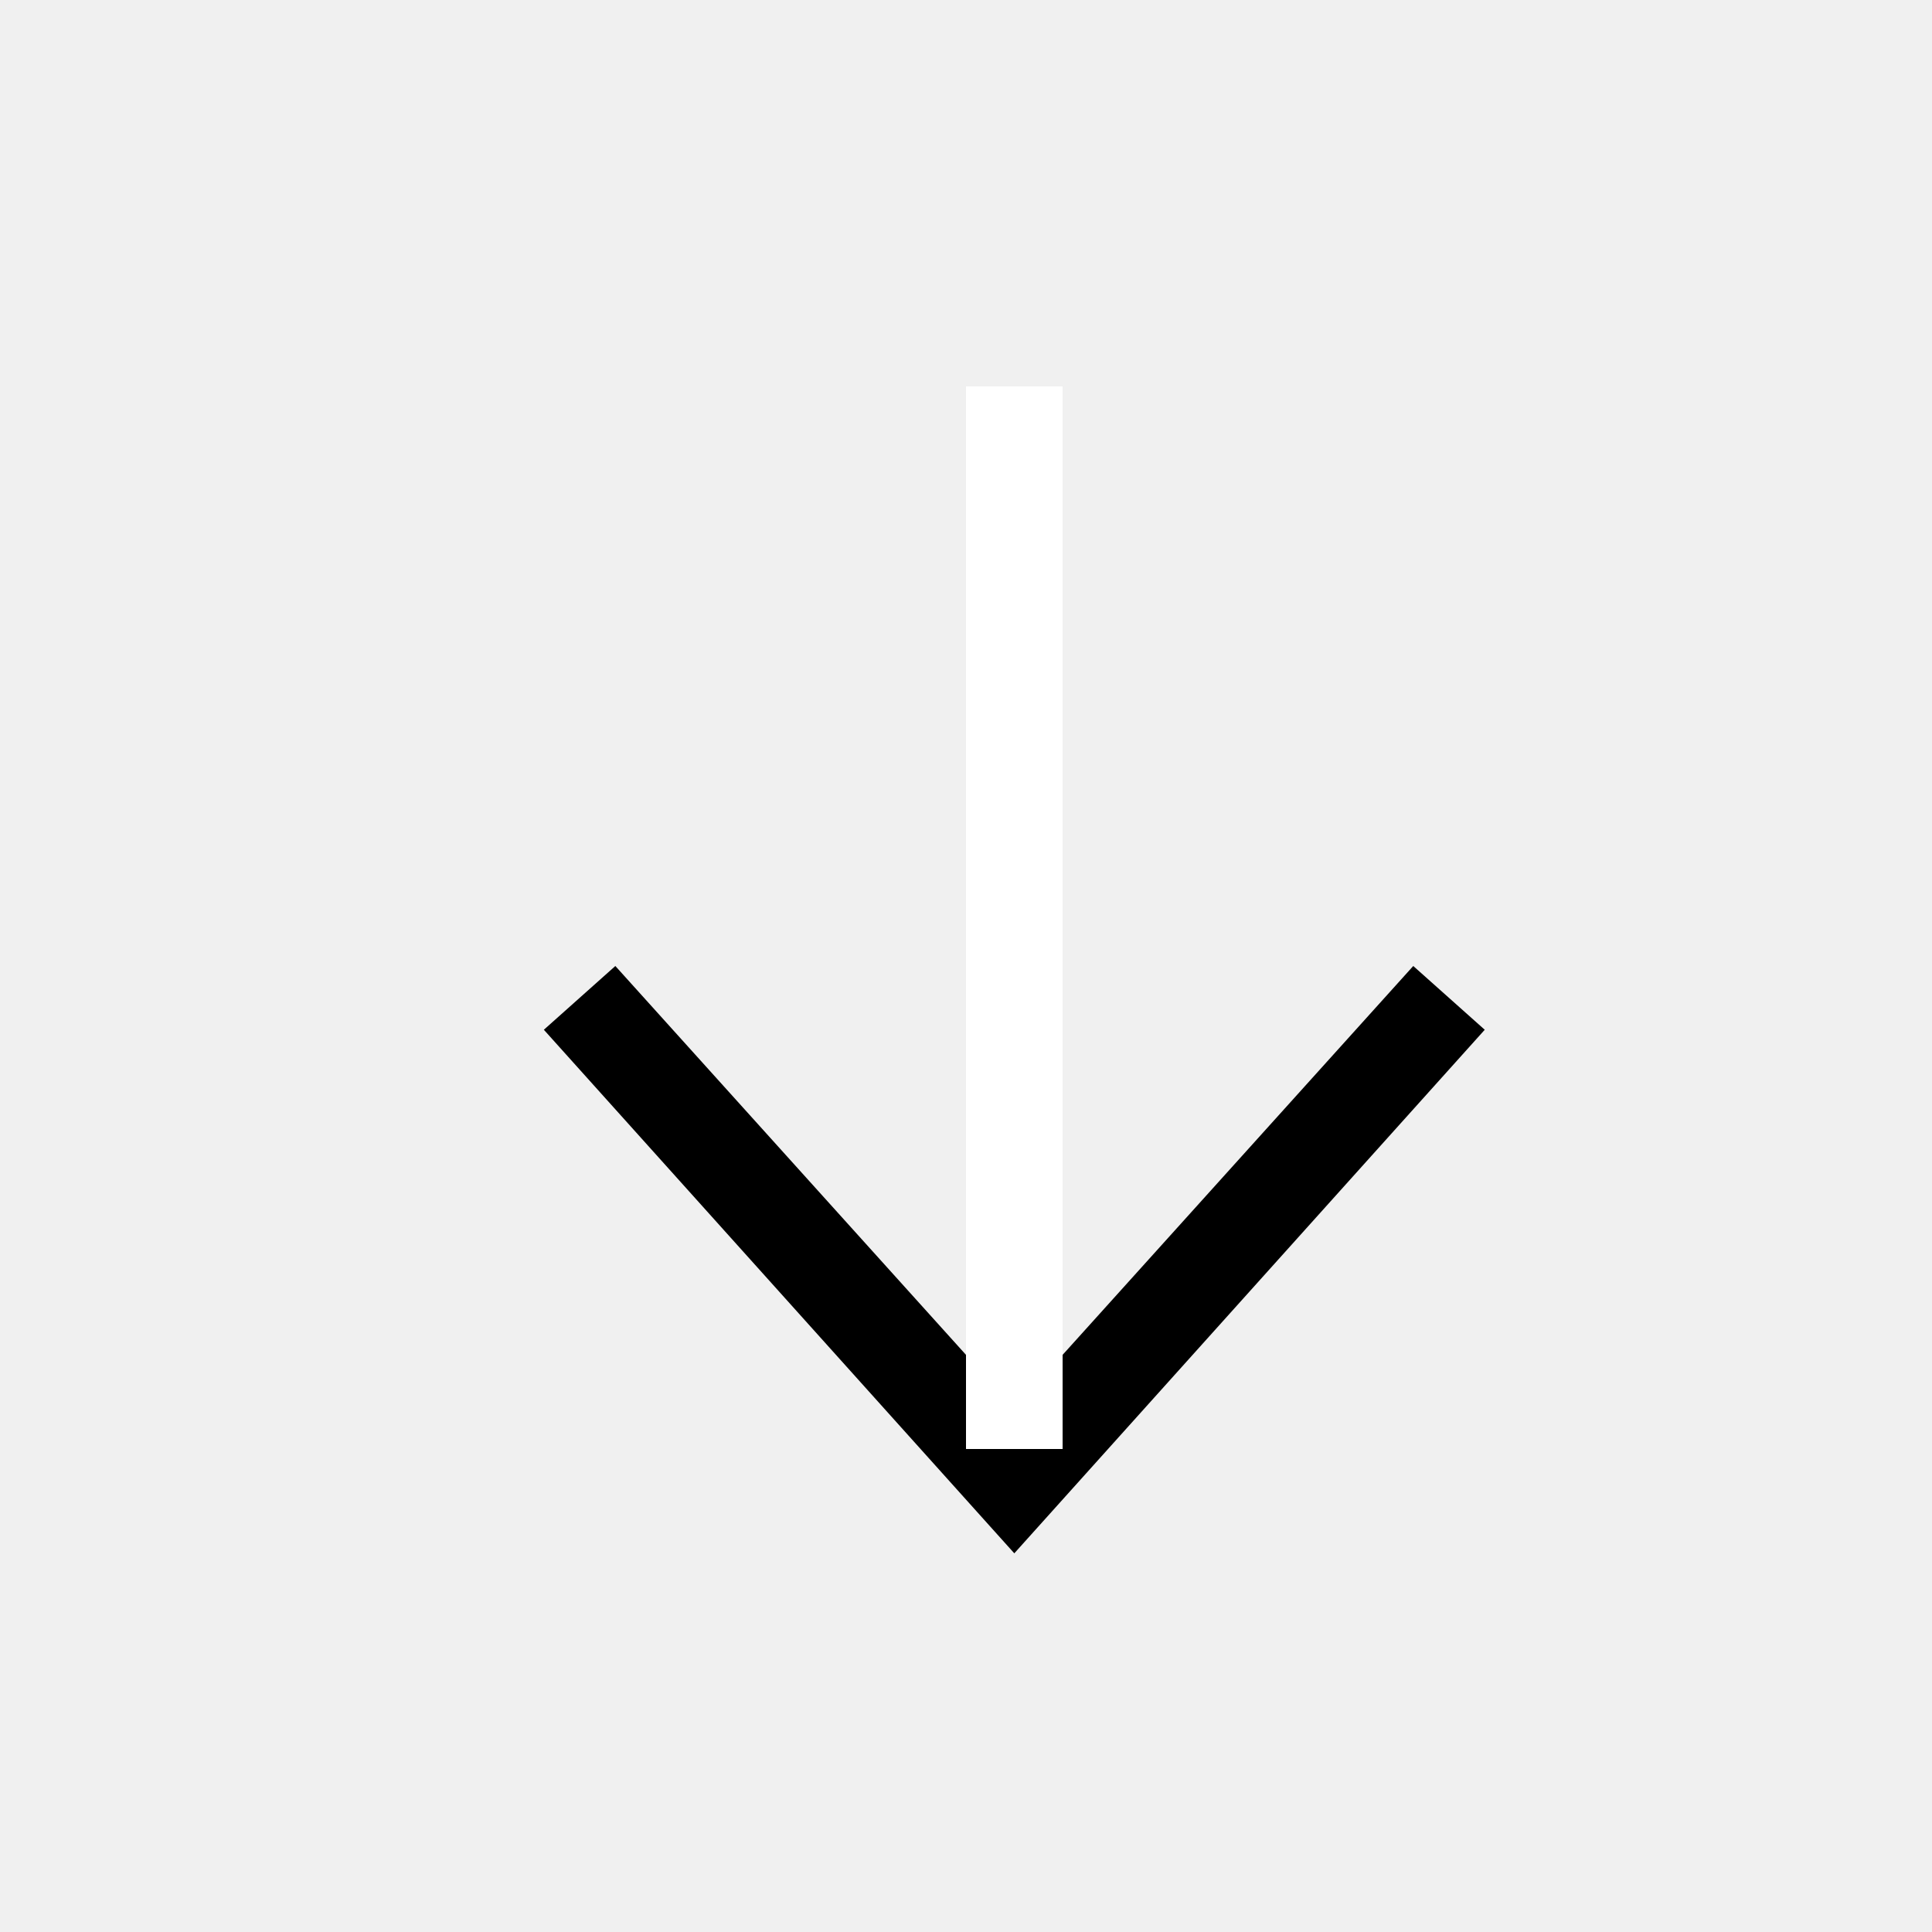
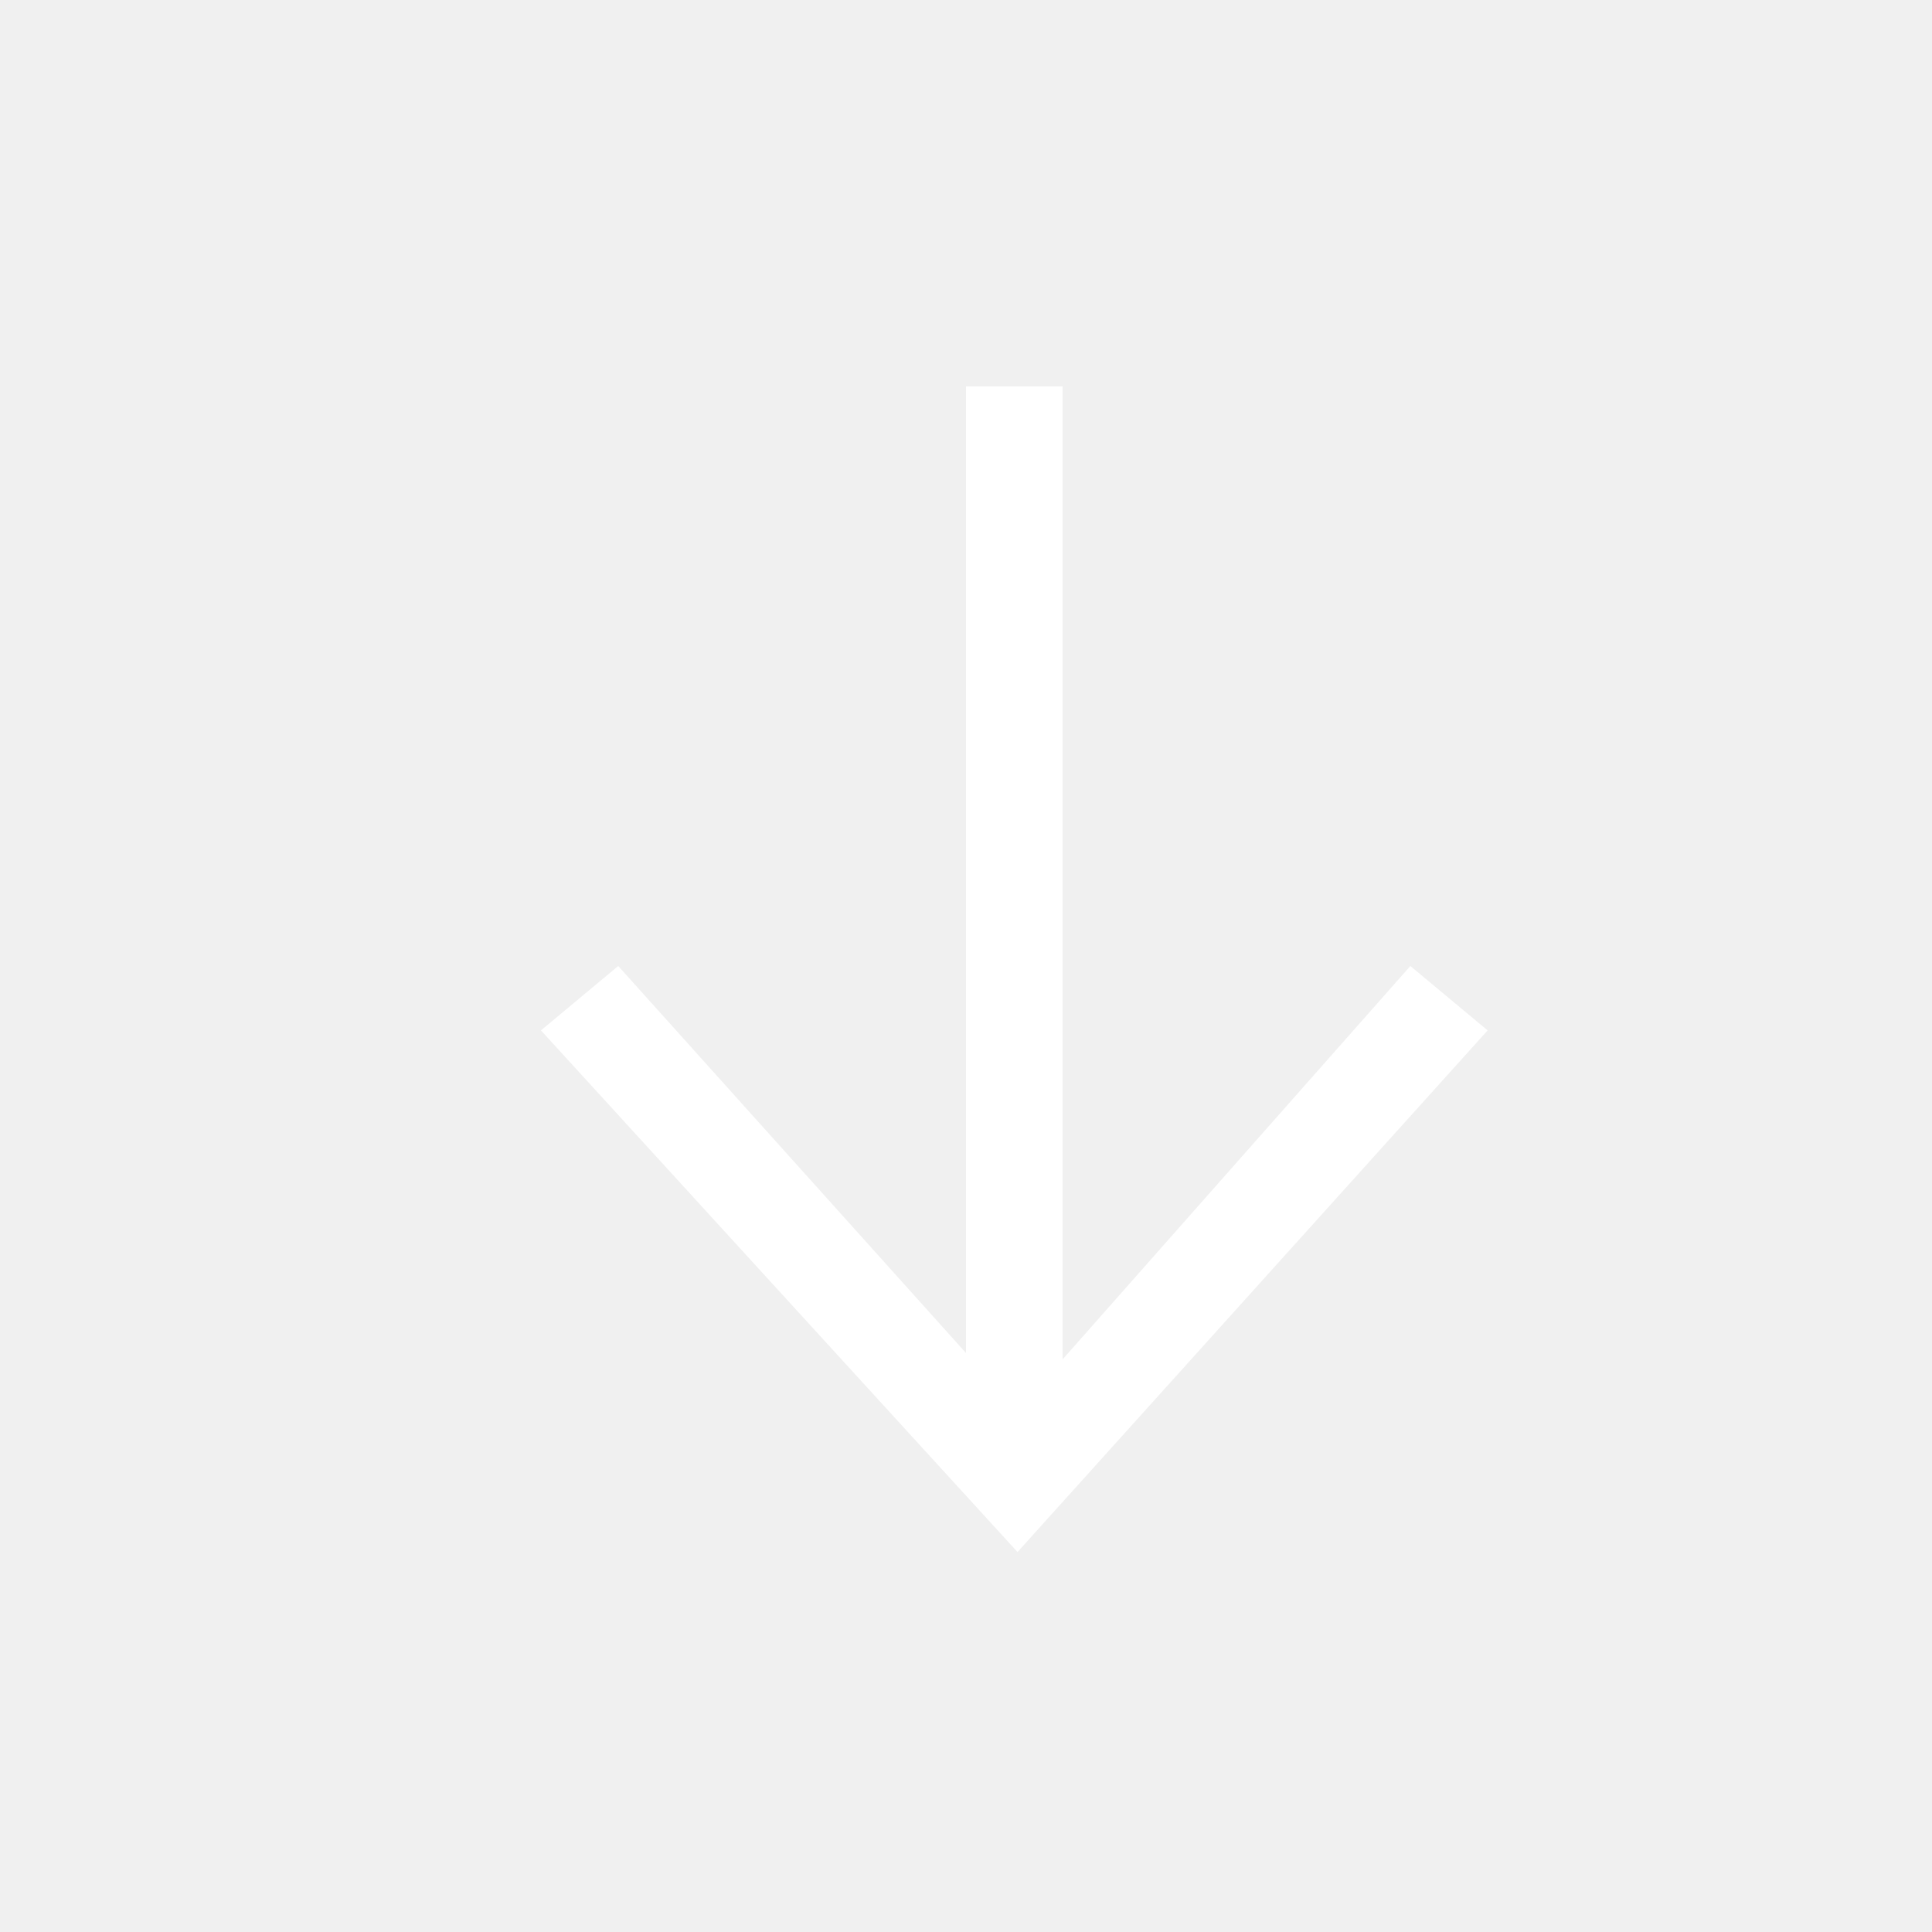
- <svg xmlns="http://www.w3.org/2000/svg" width="30" height="30" viewBox="0 0 20 20">
-   <polygon points="10.5,16.08 5.63,10.66 6.37,10 10.5,14.58 14.63,10 15.37,10.66" />
-   <line fill="none" stroke="#fff" x1="10.5" y1="4" x2="10.5" y2="15" />
+ <svg xmlns="http://www.w3.org/2000/svg" version="1.1" id="Layer_1" x="0px" y="0px" viewBox="0 0 30 30" style="enable-background:new 0 0 30 30;" xml:space="preserve">
+   <style type="text/css">
+ 	.st0{fill:#FFFFFF;}
+ </style>
+   <polygon class="st0" points="15.8,24.1 8.4,16 9.6,15 15.8,21.9 21.9,15 23.1,16 " />
+   <g>
+     <line class="st0" x1="15.8" y1="6" x2="15.8" y2="22.5" />
+     <rect x="15" y="6" class="st0" width="1.5" height="16.5" />
+   </g>
</svg>
